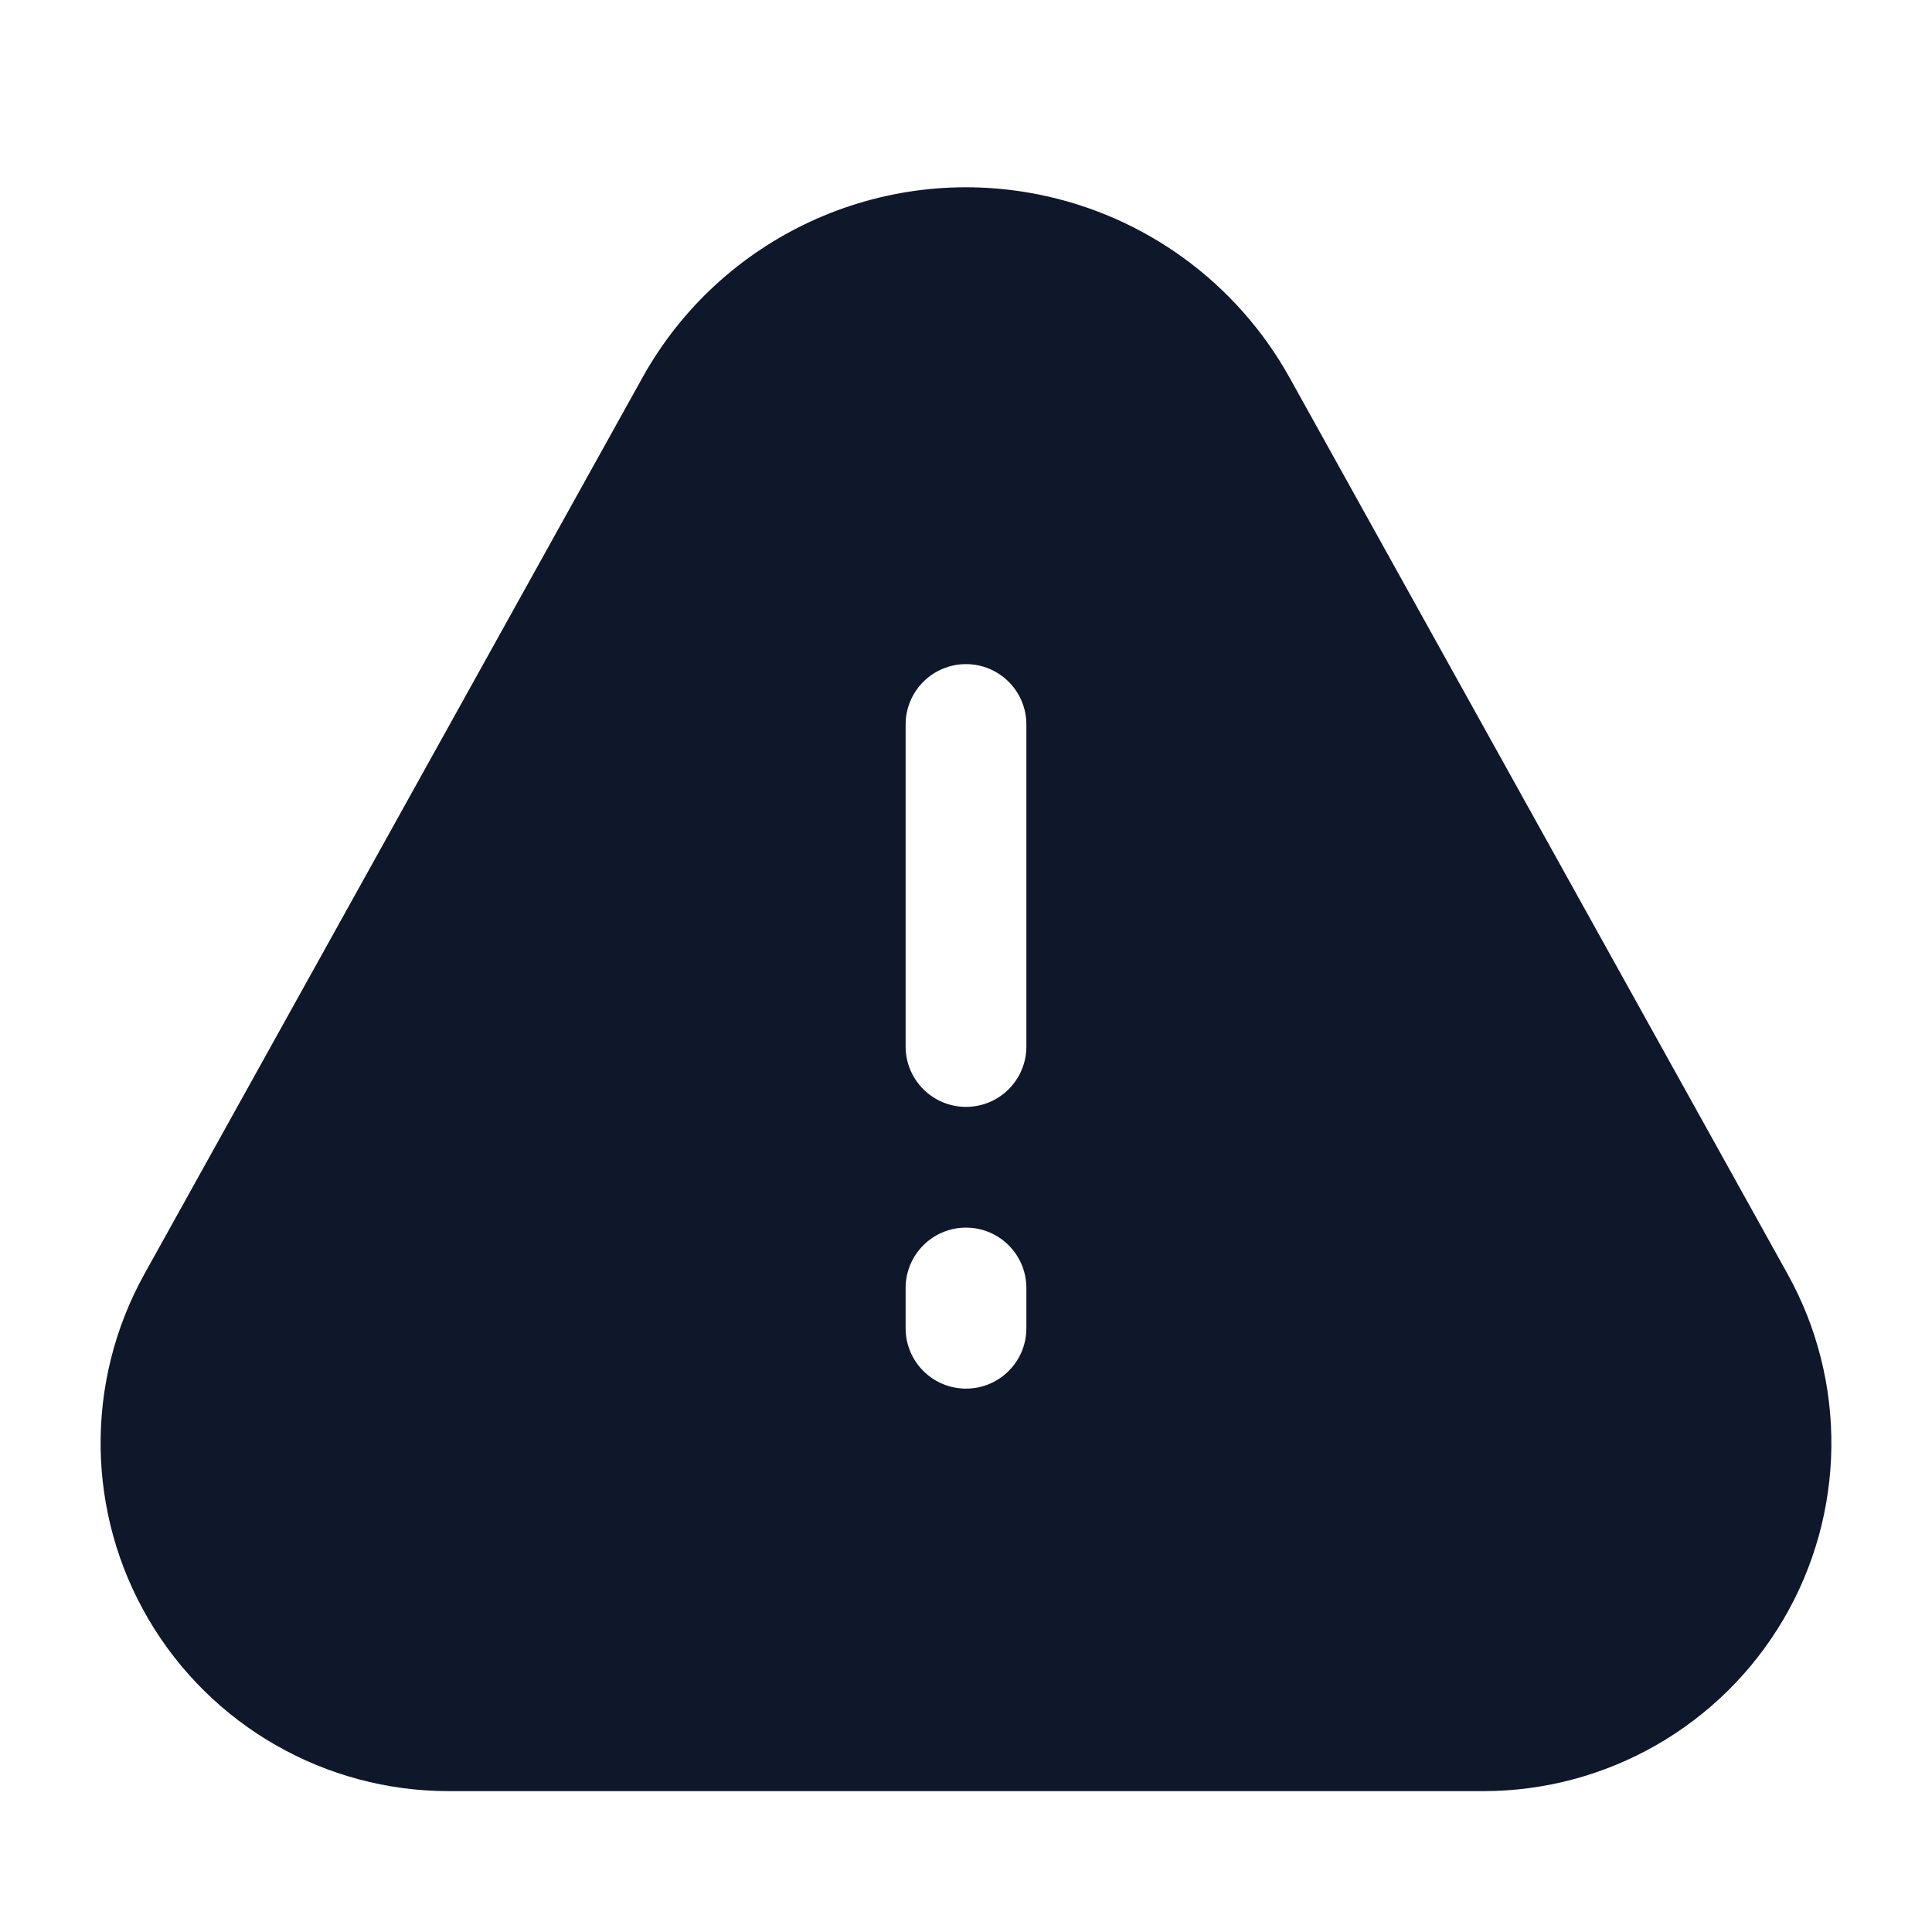
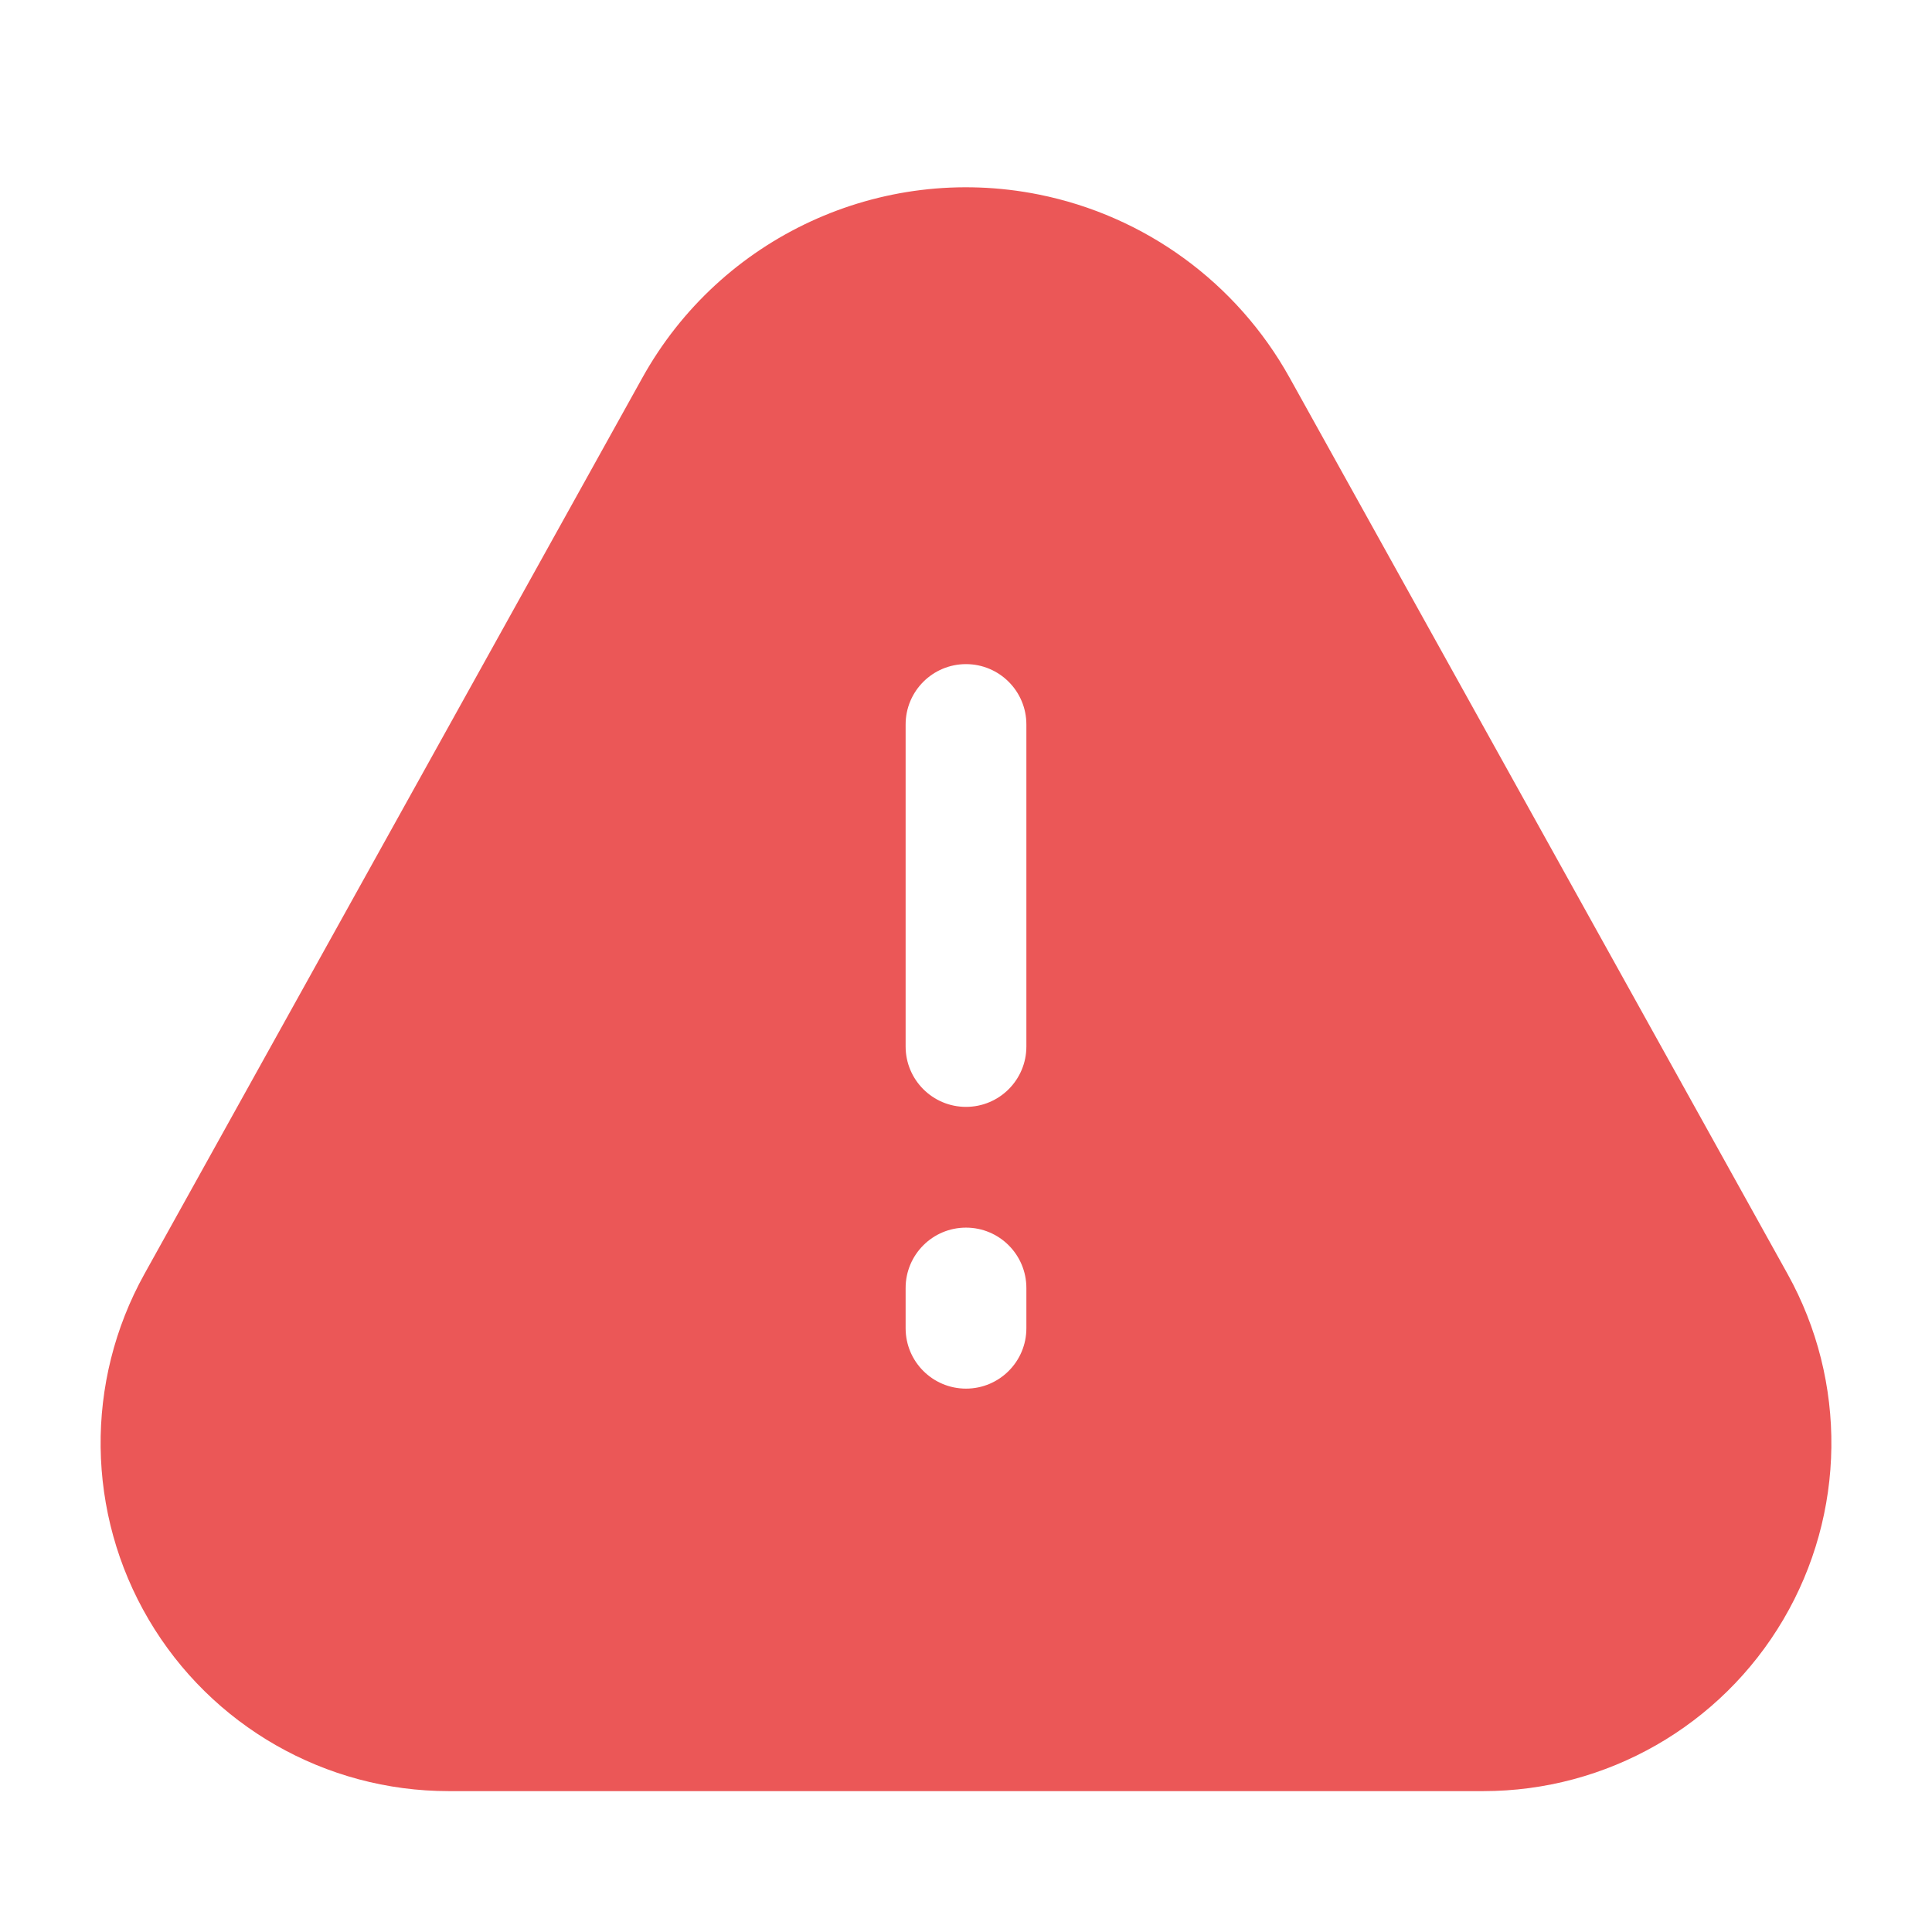
<svg xmlns="http://www.w3.org/2000/svg" width="24" height="24" fill="none">
-   <path fill-rule="evenodd" clip-rule="evenodd" d="M12.902 2.416A4.599 4.599 0 0 0 7.98 4.692L1.794 15.826a4.324 4.324 0 0 0 3.78 6.424h12.852a4.324 4.324 0 0 0 3.78-6.424L16.02 4.692a4.599 4.599 0 0 0-3.118-2.276ZM12 13.75a.75.75 0 0 1-.75-.75V9a.75.75 0 0 1 1.5 0v4a.75.75 0 0 1-.75.75Zm.75 2.75a.75.75 0 0 1-1.5 0V16a.75.75 0 1 1 1.5 0v.5Z" fill="#0F172A" />
+   <path fill-rule="evenodd" clip-rule="evenodd" d="M12.902 2.416A4.599 4.599 0 0 0 7.98 4.692L1.794 15.826a4.324 4.324 0 0 0 3.78 6.424h12.852a4.324 4.324 0 0 0 3.78-6.424L16.02 4.692a4.599 4.599 0 0 0-3.118-2.276ZM12 13.75a.75.75 0 0 1-.75-.75V9a.75.75 0 0 1 1.5 0v4a.75.75 0 0 1-.75.75Zm.75 2.75a.75.75 0 0 1-1.5 0V16a.75.75 0 1 1 1.5 0v.5Z" fill="#eb5757" />
</svg>
